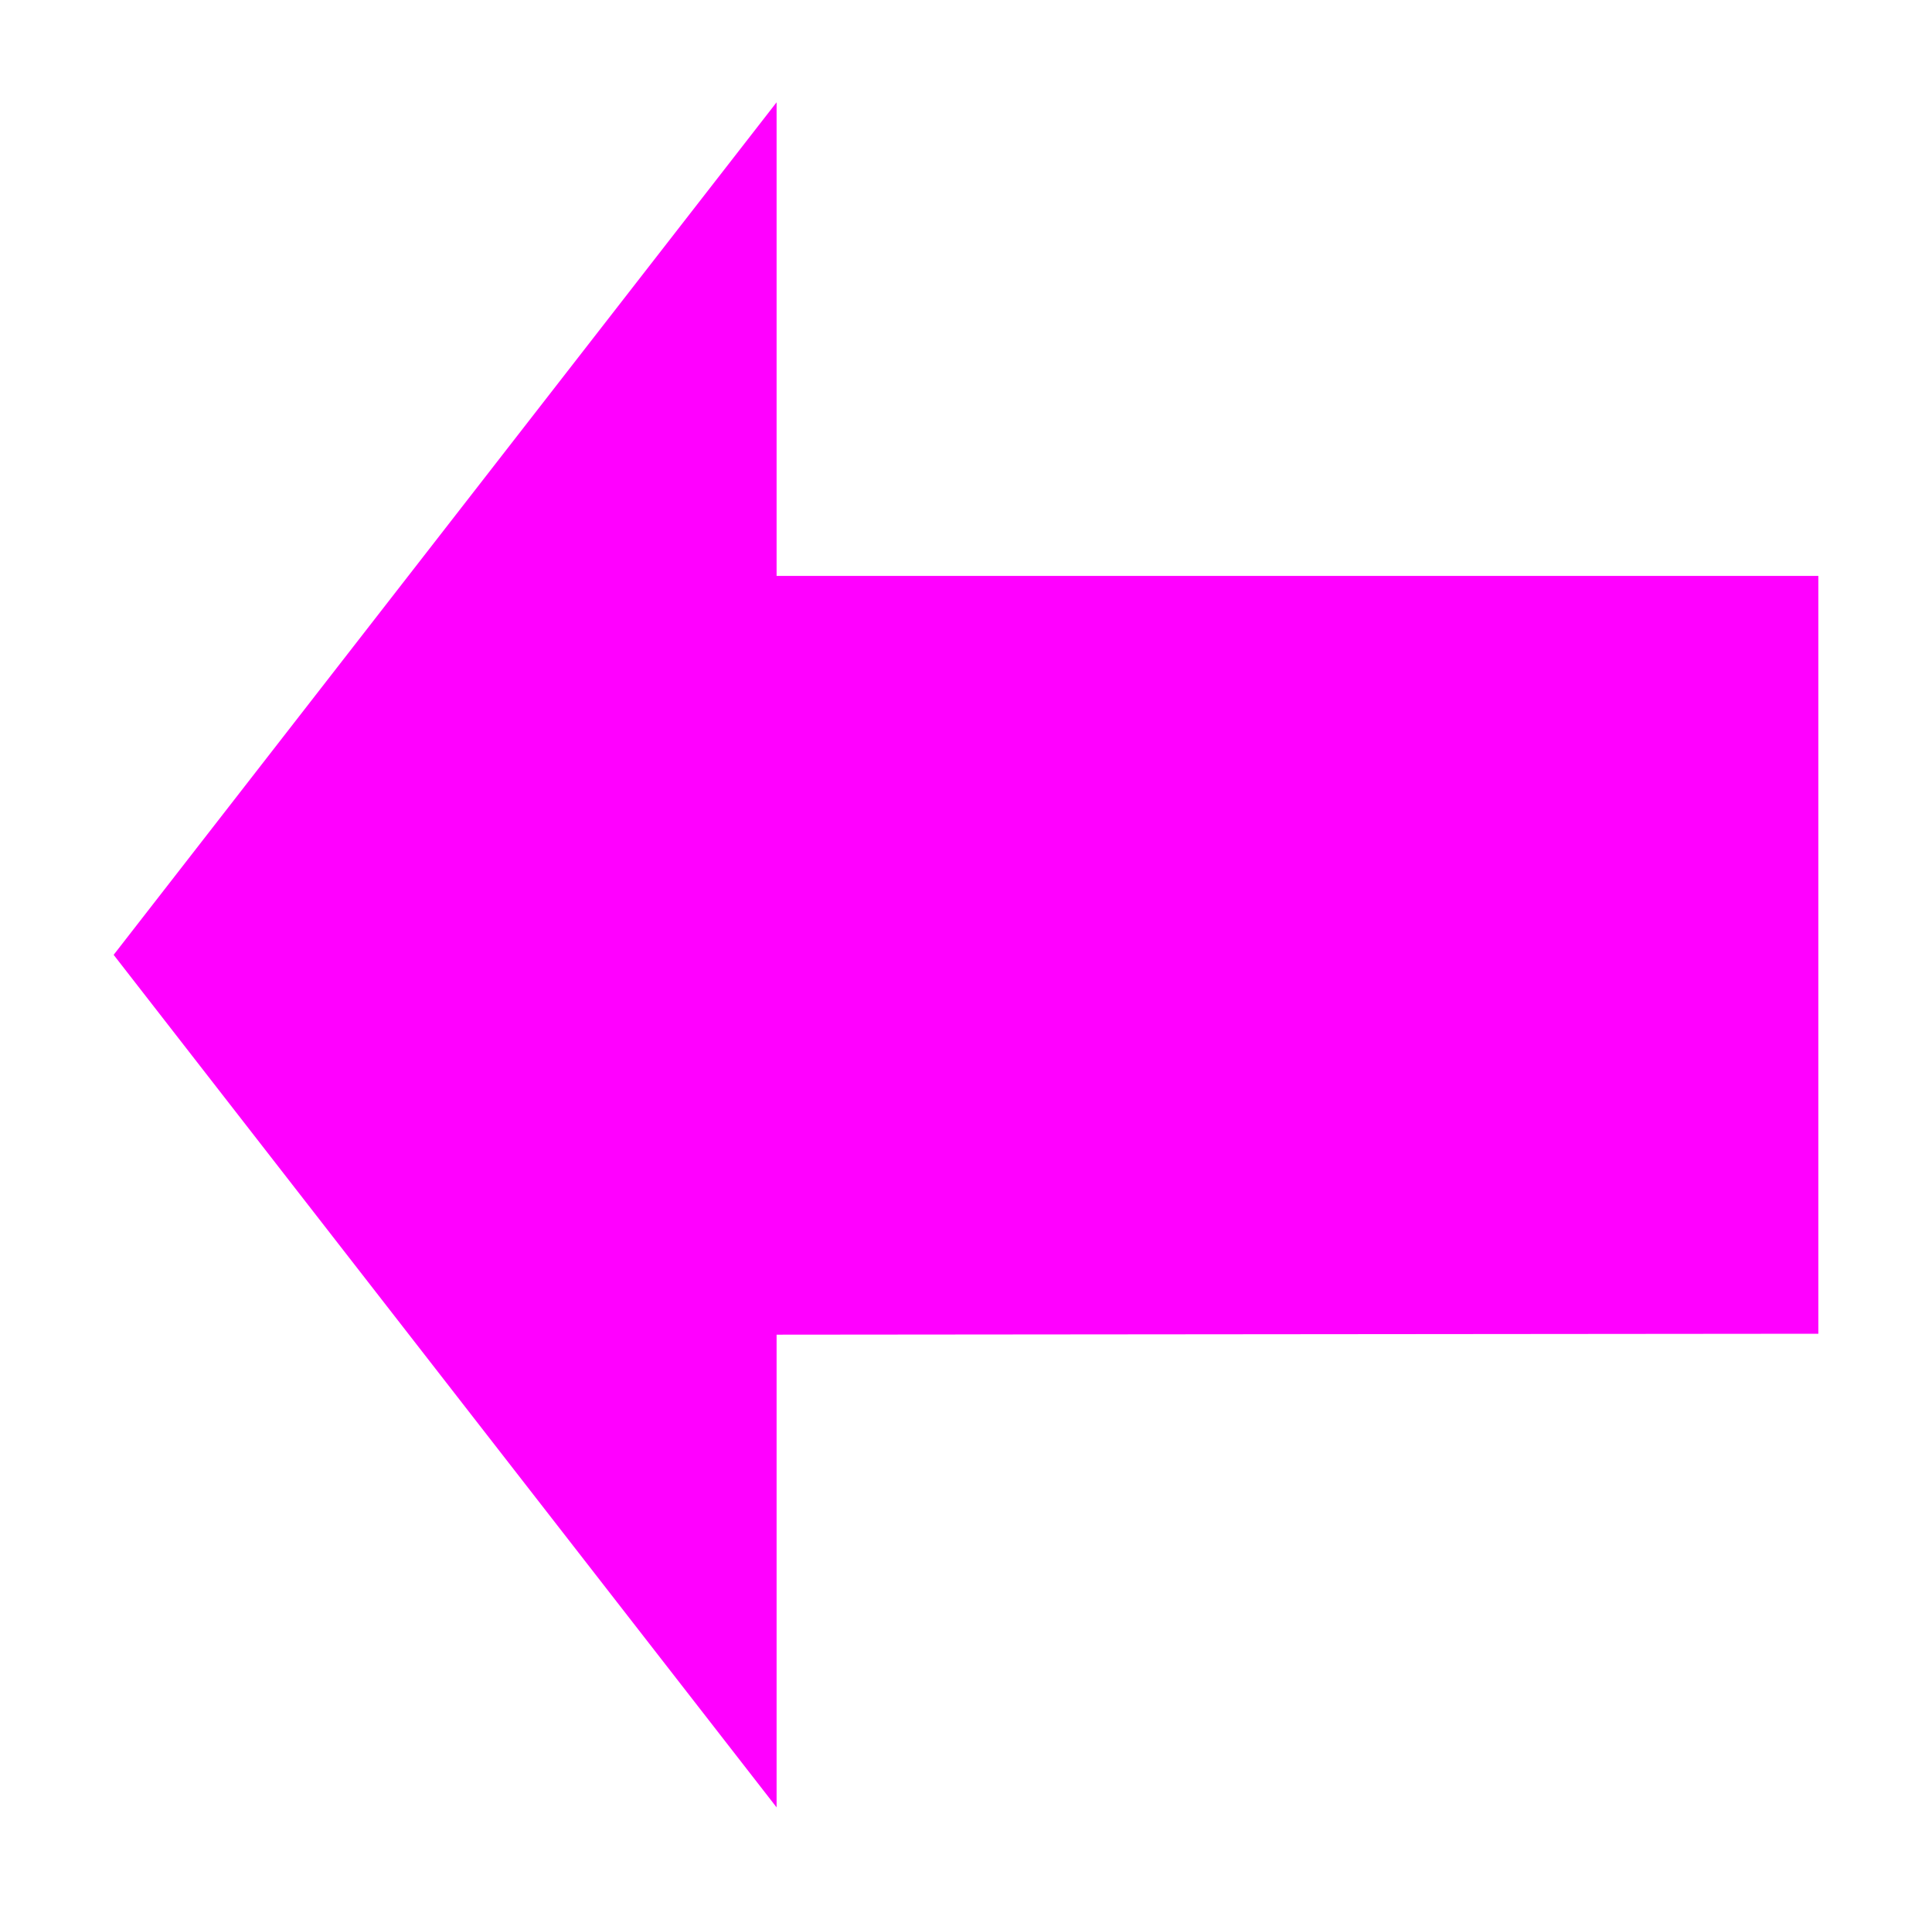
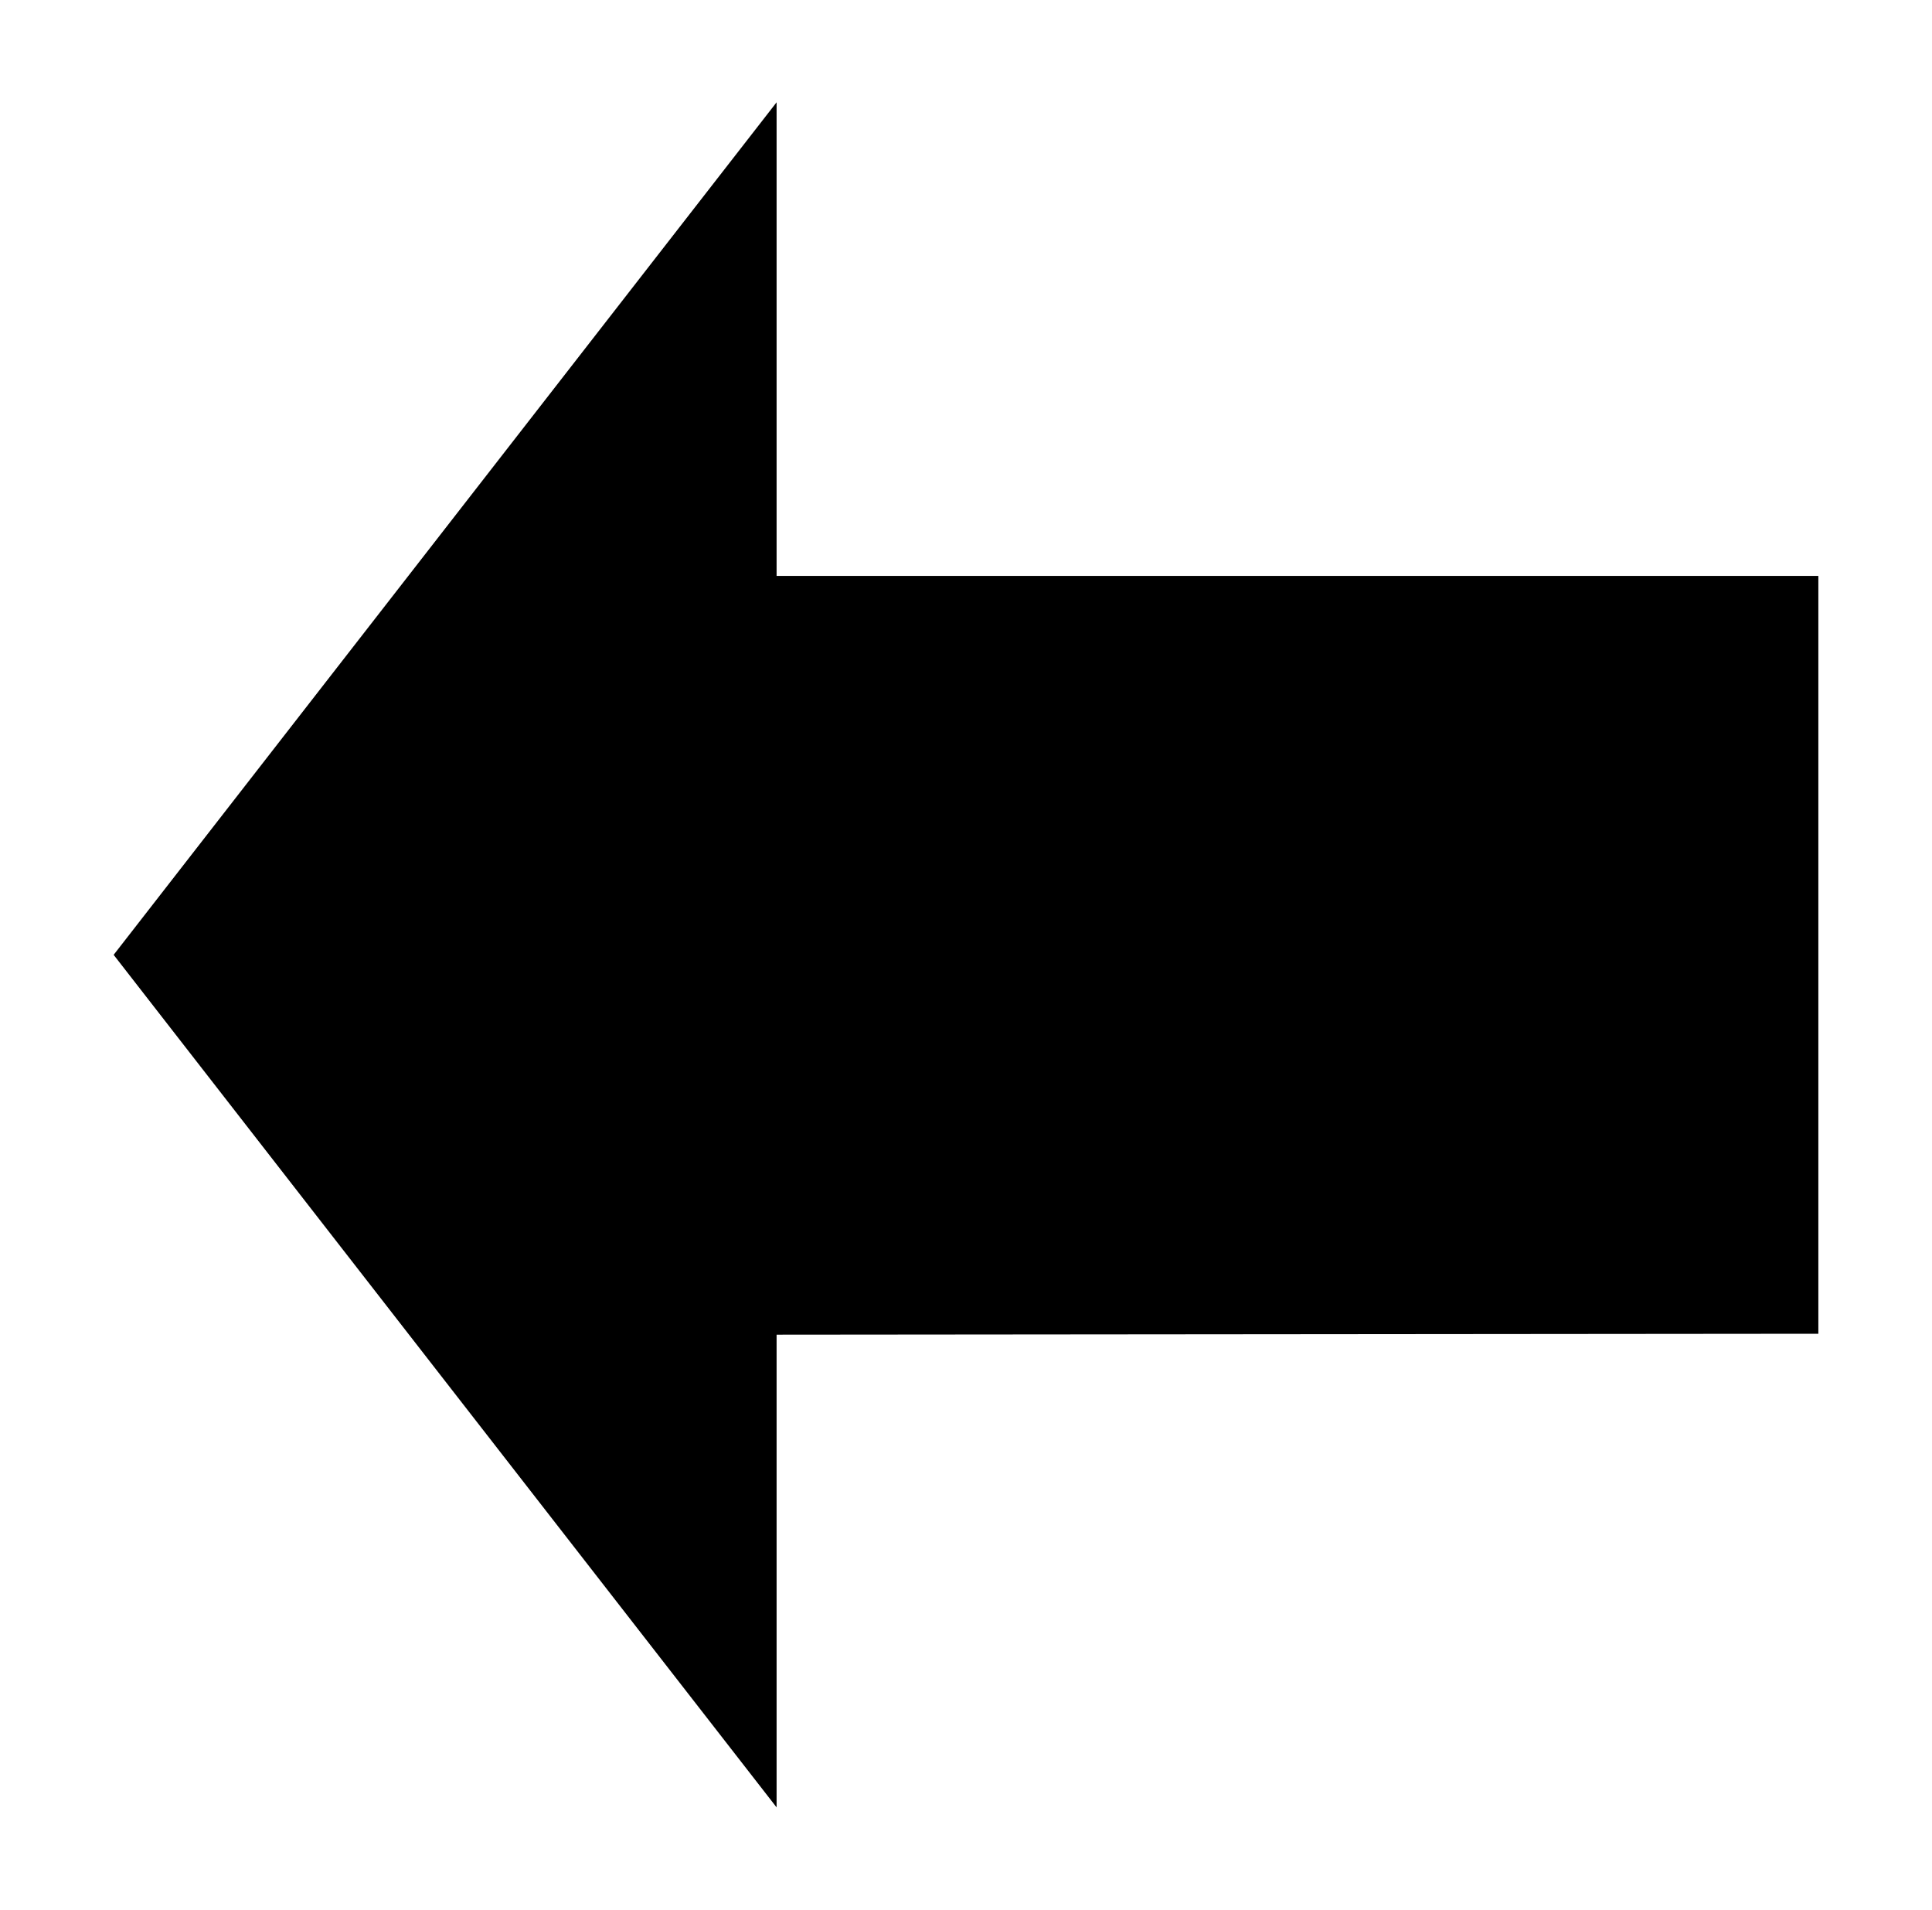
<svg xmlns="http://www.w3.org/2000/svg" width="85" height="84" viewBox="0 0 85 84" fill="none">
-   <path d="M5 42L34.167 79.5L34.167 58.708L80 58.667V25.333L34.167 25.333V4.5L5 42Z" fill="#ff00ff" stroke-width="8.333" stroke-linecap="round" stroke-linejoin="round" />
+   <path d="M5 42L34.167 79.5L34.167 58.708L80 58.667V25.333L34.167 25.333V4.5L5 42Z" fill="#000000" stroke-width="8.333" stroke-linecap="round" stroke-linejoin="round" />
</svg>
